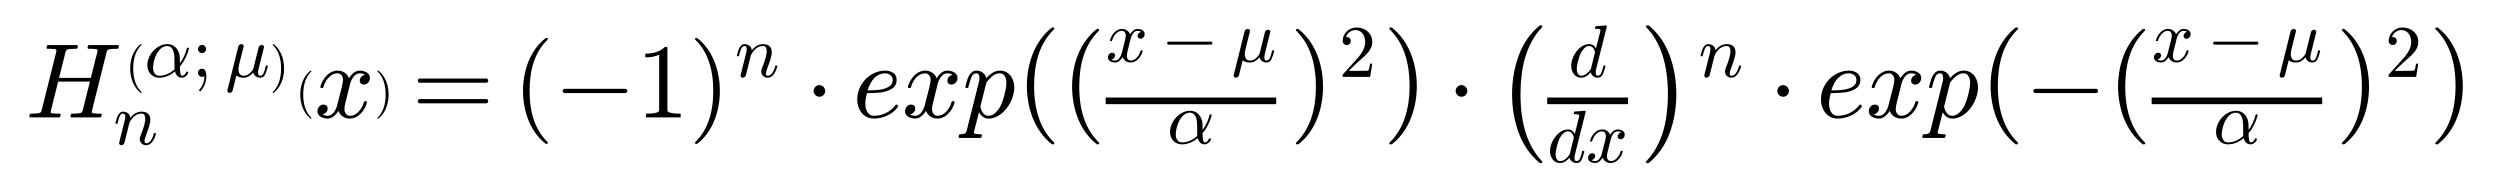
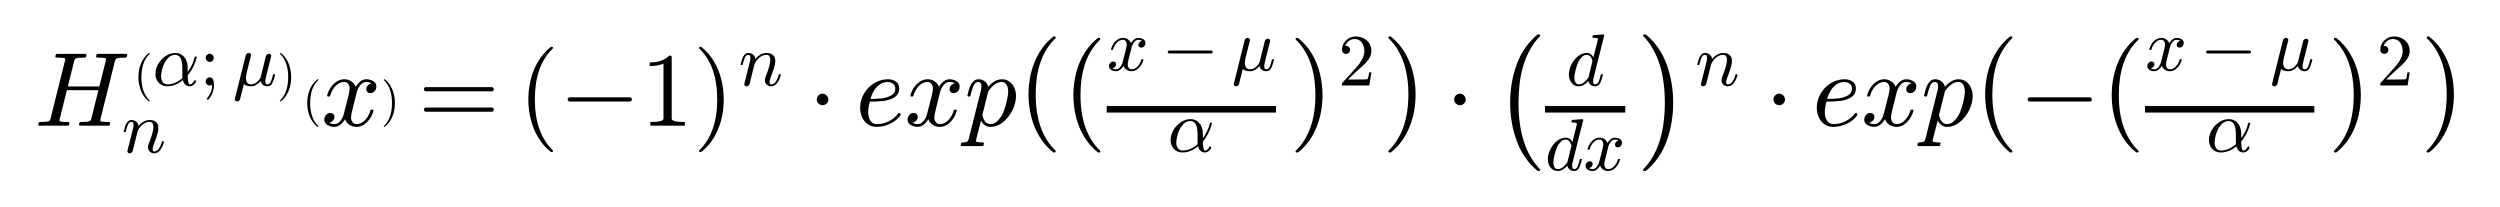
- <svg xmlns="http://www.w3.org/2000/svg" xmlns:xlink="http://www.w3.org/1999/xlink" width="708.3pt" height="53.7pt" viewBox="0 0 708.3 53.7" version="1.1">
+ <svg xmlns="http://www.w3.org/2000/svg" xmlns:xlink="http://www.w3.org/1999/xlink" width="523.26pt" height="43.22pt" viewBox="0 0 523.26 43.22" version="1.1">
  <defs>
    <style type="text/css">*{stroke-linejoin: round; stroke-linecap: butt}</style>
  </defs>
  <g id="figure_1">
    <g id="patch_1">
-       <path d="M 0 53.7  L 708.3 53.7  L 708.3 -0  L 0 -0  L 0 53.7  z " style="fill: none" />
+       <path d="M 0 43.22  L 523.26 43.22  L 523.26 0  L 0 0  L 0 43.22  z " style="fill: none" />
    </g>
    <g id="text_1">
-       <g transform="translate(7.2 33.3) scale(0.3 -0.3)">
+       <g transform="translate(7.2 26.34) scale(0.22 -0.22)">
        <defs>
          <path id="Cmmi10-48" d="M 300 0  Q 238 0 238 84  Q 241 100 250 139  Q 259 178 276 201  Q 294 225 319 225  Q 709 225 863 269  Q 947 297 984 441  L 1863 3956  Q 1875 4019 1875 4044  Q 1875 4113 1797 4122  Q 1678 4147 1338 4147  Q 1275 4147 1275 4231  Q 1297 4313 1309 4342  Q 1322 4372 1381 4372  L 3103 4372  Q 3169 4372 3169 4288  Q 3166 4272 3156 4234  Q 3147 4197 3131 4172  Q 3116 4147 3084 4147  Q 2694 4147 2541 4103  Q 2456 4072 2419 3928  L 2034 2388  L 3956 2388  L 4347 3956  Q 4359 4019 4359 4044  Q 4359 4113 4281 4122  Q 4159 4147 3822 4147  Q 3756 4147 3756 4231  Q 3778 4313 3790 4342  Q 3803 4372 3866 4372  L 5588 4372  Q 5650 4372 5650 4288  Q 5647 4272 5637 4233  Q 5628 4194 5611 4170  Q 5594 4147 5569 4147  Q 5178 4147 5025 4103  Q 4941 4075 4903 3928  L 4025 416  Q 4013 353 4013 325  Q 4013 259 4091 250  Q 4213 225 4550 225  Q 4616 225 4616 141  Q 4597 66 4578 33  Q 4559 0 4506 0  L 2784 0  Q 2719 0 2719 84  Q 2731 131 2737 153  Q 2744 175 2761 200  Q 2778 225 2803 225  Q 3194 225 3347 269  Q 3431 297 3469 441  L 3897 2163  L 1978 2163  L 1544 416  Q 1528 338 1528 325  Q 1528 259 1606 250  Q 1728 225 2069 225  Q 2131 225 2131 141  Q 2109 56 2095 28  Q 2081 0 2022 0  L 300 0  z " transform="scale(0.015625)" />
          <path id="Cmr10-28" d="M 1984 -1588  Q 1628 -1306 1370 -942  Q 1113 -578 948 -165  Q 784 247 703 697  Q 622 1147 622 1600  Q 622 2059 703 2509  Q 784 2959 951 3375  Q 1119 3791 1378 4153  Q 1638 4516 1984 4788  Q 1984 4800 2016 4800  L 2075 4800  Q 2094 4800 2109 4783  Q 2125 4766 2125 4744  Q 2125 4716 2113 4703  Q 1800 4397 1592 4047  Q 1384 3697 1257 3301  Q 1131 2906 1075 2482  Q 1019 2059 1019 1600  Q 1019 -434 2106 -1491  Q 2125 -1509 2125 -1544  Q 2125 -1559 2108 -1579  Q 2091 -1600 2075 -1600  L 2016 -1600  Q 1984 -1600 1984 -1588  z " transform="scale(0.015625)" />
          <path id="Cmmi10-ae" d="M 1288 -72  Q 984 -72 748 72  Q 513 216 384 459  Q 256 703 256 1013  Q 256 1447 498 1872  Q 741 2297 1142 2562  Q 1544 2828 1984 2828  Q 2309 2828 2556 2658  Q 2803 2488 2931 2205  Q 3059 1922 3059 1600  L 3066 1172  Q 3284 1475 3436 1801  Q 3588 2128 3669 2478  Q 3681 2516 3719 2516  L 3794 2516  Q 3853 2516 3853 2456  Q 3853 2450 3847 2438  Q 3772 2144 3659 1873  Q 3547 1603 3395 1350  Q 3244 1097 3066 891  Q 3066 97 3250 97  Q 3369 97 3445 167  Q 3522 238 3580 341  Q 3638 444 3653 447  L 3731 447  Q 3781 447 3781 384  Q 3781 225 3598 76  Q 3416 -72 3238 -72  Q 3006 -72 2853 78  Q 2700 228 2644 469  Q 2344 213 1994 70  Q 1644 -72 1288 -72  z M 1300 97  Q 1984 97 2613 659  Q 2609 697 2603 751  Q 2597 806 2597 813  L 2597 1503  Q 2597 2663 1972 2663  Q 1597 2663 1315 2342  Q 1034 2022 892 1576  Q 750 1131 750 763  Q 750 484 892 290  Q 1034 97 1300 97  z " transform="scale(0.015625)" />
          <path id="Cmr10-3b" d="M 634 -1153  Q 634 -1125 647 -1113  Q 1094 -628 1094 25  L 1094 56  Q 1000 0 891 0  Q 744 0 641 103  Q 538 206 538 353  Q 538 503 641 603  Q 744 703 891 703  Q 1113 703 1186 498  Q 1259 294 1259 25  Q 1259 -200 1204 -419  Q 1150 -638 1039 -847  Q 928 -1056 775 -1222  Q 756 -1241 728 -1241  Q 697 -1241 665 -1212  Q 634 -1184 634 -1153  z M 538 2406  Q 538 2497 584 2578  Q 631 2659 714 2709  Q 797 2759 891 2759  Q 981 2759 1064 2709  Q 1147 2659 1194 2578  Q 1241 2497 1241 2406  Q 1241 2263 1139 2158  Q 1038 2053 891 2053  Q 747 2053 642 2158  Q 538 2263 538 2406  z " transform="scale(0.015625)" />
          <path id="Cmmi10-b9" d="M 178 -1203  Q 178 -1166 184 -1153  L 1125 2625  Q 1153 2716 1226 2772  Q 1300 2828 1394 2828  Q 1475 2828 1531 2779  Q 1588 2731 1588 2650  Q 1588 2631 1586 2620  Q 1584 2609 1581 2597  L 1203 1100  Q 1141 834 1141 641  Q 1141 403 1253 250  Q 1366 97 1594 97  Q 2059 97 2413 678  Q 2416 684 2417 687  Q 2419 691 2419 697  L 2881 2553  Q 2903 2638 2981 2698  Q 3059 2759 3150 2759  Q 3225 2759 3283 2709  Q 3341 2659 3341 2578  Q 3341 2541 3334 2528  L 2875 684  Q 2828 503 2828 372  Q 2828 97 3016 97  Q 3216 97 3317 344  Q 3419 591 3494 941  Q 3506 978 3547 978  L 3622 978  Q 3647 978 3664 958  Q 3681 938 3681 916  Q 3569 469 3436 198  Q 3303 -72 3003 -72  Q 2791 -72 2627 50  Q 2463 172 2413 378  Q 2253 178 2039 53  Q 1825 -72 1588 -72  Q 1188 -72 959 116  L 634 -1178  Q 616 -1269 541 -1325  Q 466 -1381 372 -1381  Q 294 -1381 236 -1332  Q 178 -1284 178 -1203  z " transform="scale(0.015625)" />
          <path id="Cmr10-29" d="M 416 -1600  Q 359 -1600 359 -1544  Q 359 -1516 372 -1503  Q 1466 -434 1466 1600  Q 1466 3634 384 4691  Q 359 4706 359 4744  Q 359 4766 376 4783  Q 394 4800 416 4800  L 475 4800  Q 494 4800 506 4788  Q 966 4425 1272 3906  Q 1578 3388 1720 2800  Q 1863 2213 1863 1600  Q 1863 1147 1786 708  Q 1709 269 1542 -157  Q 1375 -584 1119 -945  Q 863 -1306 506 -1588  Q 494 -1600 475 -1600  L 416 -1600  z " transform="scale(0.015625)" />
          <path id="Cmmi10-6e" d="M 494 109  Q 494 147 500 166  L 978 2075  Q 1025 2253 1025 2388  Q 1025 2663 838 2663  Q 638 2663 541 2423  Q 444 2184 353 1819  Q 353 1800 334 1789  Q 316 1778 300 1778  L 225 1778  Q 203 1778 187 1801  Q 172 1825 172 1844  Q 241 2122 305 2315  Q 369 2509 505 2668  Q 641 2828 844 2828  Q 1084 2828 1268 2676  Q 1453 2525 1453 2291  Q 1644 2541 1900 2684  Q 2156 2828 2444 2828  Q 2672 2828 2837 2750  Q 3003 2672 3095 2514  Q 3188 2356 3188 2138  Q 3188 1875 3070 1503  Q 2953 1131 2778 672  Q 2688 463 2688 288  Q 2688 97 2834 97  Q 3084 97 3251 365  Q 3419 634 3488 941  Q 3500 978 3541 978  L 3616 978  Q 3641 978 3658 962  Q 3675 947 3675 922  Q 3675 916 3669 903  Q 3581 541 3364 234  Q 3147 -72 2822 -72  Q 2597 -72 2437 83  Q 2278 238 2278 459  Q 2278 578 2328 709  Q 2409 919 2514 1209  Q 2619 1500 2686 1765  Q 2753 2031 2753 2234  Q 2753 2413 2679 2538  Q 2606 2663 2431 2663  Q 2197 2663 2000 2559  Q 1803 2456 1656 2286  Q 1509 2116 1388 1881  L 953 141  Q 931 53 854 -9  Q 778 -72 684 -72  Q 606 -72 550 -22  Q 494 28 494 109  z " transform="scale(0.015625)" />
          <path id="Cmmi10-78" d="M 500 184  Q 613 97 819 97  Q 1019 97 1172 289  Q 1325 481 1381 709  L 1672 1844  Q 1741 2153 1741 2266  Q 1741 2425 1652 2544  Q 1563 2663 1403 2663  Q 1200 2663 1022 2536  Q 844 2409 722 2214  Q 600 2019 550 1819  Q 538 1778 500 1778  L 422 1778  Q 372 1778 372 1838  L 372 1856  Q 434 2094 584 2320  Q 734 2547 951 2687  Q 1169 2828 1416 2828  Q 1650 2828 1839 2703  Q 2028 2578 2106 2363  Q 2216 2559 2386 2693  Q 2556 2828 2759 2828  Q 2897 2828 3040 2779  Q 3184 2731 3275 2631  Q 3366 2531 3366 2381  Q 3366 2219 3261 2101  Q 3156 1984 2994 1984  Q 2891 1984 2822 2050  Q 2753 2116 2753 2216  Q 2753 2350 2845 2451  Q 2938 2553 3066 2572  Q 2950 2663 2747 2663  Q 2541 2663 2389 2472  Q 2238 2281 2175 2047  L 1894 916  Q 1825 659 1825 494  Q 1825 331 1917 214  Q 2009 97 2163 97  Q 2463 97 2698 361  Q 2934 625 3009 941  Q 3022 978 3059 978  L 3138 978  Q 3163 978 3178 961  Q 3194 944 3194 922  Q 3194 916 3188 903  Q 3097 522 2806 225  Q 2516 -72 2150 -72  Q 1916 -72 1727 54  Q 1538 181 1459 397  Q 1359 209 1182 68  Q 1006 -72 806 -72  Q 669 -72 523 -23  Q 378 25 287 125  Q 197 225 197 378  Q 197 528 301 651  Q 406 775 563 775  Q 669 775 741 711  Q 813 647 813 544  Q 813 409 723 309  Q 634 209 500 184  z " transform="scale(0.015625)" />
          <path id="Cmr10-3d" d="M 481 850  Q 428 850 393 890  Q 359 931 359 978  Q 359 1031 393 1068  Q 428 1106 481 1106  L 4500 1106  Q 4547 1106 4581 1068  Q 4616 1031 4616 978  Q 4616 931 4581 890  Q 4547 850 4500 850  L 481 850  z M 481 2094  Q 428 2094 393 2131  Q 359 2169 359 2222  Q 359 2269 393 2309  Q 428 2350 481 2350  L 4500 2350  Q 4547 2350 4581 2309  Q 4616 2269 4616 2222  Q 4616 2169 4581 2131  Q 4547 2094 4500 2094  L 481 2094  z " transform="scale(0.015625)" />
          <path id="Cmsy10-a1" d="M 653 1472  Q 600 1472 565 1512  Q 531 1553 531 1600  Q 531 1647 565 1687  Q 600 1728 653 1728  L 4325 1728  Q 4375 1728 4408 1687  Q 4441 1647 4441 1600  Q 4441 1553 4408 1512  Q 4375 1472 4325 1472  L 653 1472  z " transform="scale(0.015625)" />
          <path id="Cmr10-31" d="M 594 0  L 594 225  Q 1394 225 1394 428  L 1394 3788  Q 1063 3628 556 3628  L 556 3853  Q 1341 3853 1741 4263  L 1831 4263  Q 1853 4263 1873 4245  Q 1894 4228 1894 4206  L 1894 428  Q 1894 225 2694 225  L 2694 0  L 594 0  z " transform="scale(0.015625)" />
          <path id="Cmsy10-a2" d="M 538 1600  Q 538 1691 584 1772  Q 631 1853 714 1903  Q 797 1953 891 1953  Q 981 1953 1064 1903  Q 1147 1853 1194 1772  Q 1241 1691 1241 1600  Q 1241 1456 1139 1351  Q 1038 1247 891 1247  Q 747 1247 642 1351  Q 538 1456 538 1600  z " transform="scale(0.015625)" />
          <path id="Cmmi10-65" d="M 1288 -72  Q 981 -72 751 87  Q 522 247 401 517  Q 281 788 281 1088  Q 281 1544 511 1945  Q 741 2347 1134 2587  Q 1528 2828 1978 2828  Q 2253 2828 2458 2686  Q 2663 2544 2663 2278  Q 2663 1909 2369 1729  Q 2075 1550 1706 1508  Q 1338 1466 891 1466  L 872 1466  Q 769 1084 769 813  Q 769 528 900 312  Q 1031 97 1300 97  Q 1681 97 2032 272  Q 2384 447 2606 756  Q 2625 775 2656 775  Q 2688 775 2720 739  Q 2753 703 2753 672  Q 2753 647 2741 634  Q 2506 306 2109 117  Q 1713 -72 1288 -72  z M 909 1631  Q 1281 1631 1597 1665  Q 1913 1700 2169 1839  Q 2425 1978 2425 2272  Q 2425 2391 2359 2480  Q 2294 2569 2189 2616  Q 2084 2663 1972 2663  Q 1700 2663 1483 2516  Q 1266 2369 1125 2133  Q 984 1897 909 1631  z " transform="scale(0.015625)" />
          <path id="Cmmi10-70" d="M -159 -1241  Q -219 -1241 -219 -1159  Q -197 -1019 -134 -1019  Q 66 -1019 145 -983  Q 225 -947 269 -800  L 991 2081  Q 1038 2200 1038 2388  Q 1038 2663 850 2663  Q 650 2663 553 2423  Q 456 2184 366 1819  Q 366 1778 313 1778  L 238 1778  Q 222 1778 203 1801  Q 184 1825 184 1844  Q 253 2122 317 2315  Q 381 2509 517 2668  Q 653 2828 856 2828  Q 1075 2828 1240 2704  Q 1406 2581 1453 2369  Q 1628 2572 1840 2700  Q 2053 2828 2278 2828  Q 2547 2828 2745 2684  Q 2944 2541 3044 2308  Q 3144 2075 3144 1806  Q 3144 1394 2933 953  Q 2722 513 2361 220  Q 2000 -72 1588 -72  Q 1400 -72 1248 34  Q 1097 141 1013 313  L 722 -825  Q 706 -919 703 -934  Q 703 -1019 1125 -1019  Q 1191 -1019 1191 -1100  Q 1169 -1184 1155 -1212  Q 1141 -1241 1081 -1241  L -159 -1241  z M 1594 97  Q 1816 97 2006 280  Q 2197 463 2316 691  Q 2403 863 2479 1111  Q 2556 1359 2612 1640  Q 2669 1922 2669 2088  Q 2669 2234 2630 2362  Q 2591 2491 2502 2577  Q 2413 2663 2266 2663  Q 2031 2663 1823 2495  Q 1616 2328 1447 2081  L 1447 2059  L 1094 647  Q 1138 419 1263 258  Q 1388 97 1594 97  z " transform="scale(0.015625)" />
          <path id="Cmr10-32" d="M 319 0  L 319 172  Q 319 188 331 206  L 1325 1306  Q 1550 1550 1690 1715  Q 1831 1881 1968 2097  Q 2106 2313 2186 2536  Q 2266 2759 2266 3009  Q 2266 3272 2169 3511  Q 2072 3750 1880 3894  Q 1688 4038 1416 4038  Q 1138 4038 916 3870  Q 694 3703 603 3438  Q 628 3444 672 3444  Q 816 3444 917 3347  Q 1019 3250 1019 3097  Q 1019 2950 917 2848  Q 816 2747 672 2747  Q 522 2747 420 2851  Q 319 2956 319 3097  Q 319 3338 409 3548  Q 500 3759 670 3923  Q 841 4088 1055 4175  Q 1269 4263 1509 4263  Q 1875 4263 2190 4108  Q 2506 3953 2690 3670  Q 2875 3388 2875 3009  Q 2875 2731 2753 2481  Q 2631 2231 2440 2026  Q 2250 1822 1953 1562  Q 1656 1303 1563 1216  L 838 519  L 1453 519  Q 1906 519 2211 526  Q 2516 534 2534 550  Q 2609 631 2688 1141  L 2875 1141  L 2694 0  L 319 0  z " transform="scale(0.015625)" />
          <path id="Cmex10-a1" d="M 2503 -7406  Q 1713 -6744 1342 -5734  Q 972 -4725 972 -3584  Q 972 -2434 1342 -1423  Q 1713 -413 2503 244  Q 2503 256 2534 256  L 2613 256  Q 2631 256 2647 236  Q 2663 216 2663 197  Q 2663 172 2650 159  Q 2303 -200 2067 -640  Q 1831 -1081 1695 -1554  Q 1559 -2028 1500 -2543  Q 1441 -3059 1441 -3591  Q 1441 -6072 2650 -7322  Q 2663 -7334 2663 -7359  Q 2663 -7378 2645 -7398  Q 2628 -7419 2613 -7419  L 2534 -7419  Q 2503 -7419 2503 -7406  z " transform="scale(0.015625)" />
          <path id="Cmmi10-64" d="M 1113 -72  Q 709 -72 476 233  Q 244 538 244 953  Q 244 1363 456 1803  Q 669 2244 1030 2536  Q 1391 2828 1806 2828  Q 1994 2828 2145 2723  Q 2297 2619 2381 2444  L 2741 3872  Q 2766 3981 2772 4044  Q 2772 4147 2356 4147  Q 2291 4147 2291 4231  Q 2294 4247 2305 4287  Q 2316 4328 2333 4350  Q 2350 4372 2381 4372  L 3244 4441  Q 3322 4441 3322 4359  L 2400 678  Q 2356 572 2356 372  Q 2356 97 2541 97  Q 2741 97 2845 351  Q 2950 606 3022 941  Q 3034 978 3072 978  L 3150 978  Q 3175 978 3190 956  Q 3206 934 3206 916  Q 3094 469 2961 198  Q 2828 -72 2528 -72  Q 2313 -72 2147 54  Q 1981 181 1941 391  Q 1528 -72 1113 -72  z M 1119 97  Q 1350 97 1567 270  Q 1784 444 1941 678  Q 1947 684 1947 703  L 2297 2113  Q 2259 2338 2131 2500  Q 2003 2663 1791 2663  Q 1575 2663 1389 2486  Q 1203 2309 1075 2069  Q 950 1813 836 1366  Q 722 919 722 672  Q 722 450 817 273  Q 913 97 1119 97  z " transform="scale(0.015625)" />
          <path id="Cmex10-a2" d="M 319 -7419  Q 263 -7419 263 -7359  Q 263 -7334 275 -7322  Q 734 -6844 1001 -6236  Q 1269 -5628 1376 -4961  Q 1484 -4294 1484 -3578  Q 1484 -1091 275 159  Q 263 172 263 197  Q 263 256 319 256  L 397 256  Q 416 256 428 244  Q 1216 -413 1584 -1423  Q 1953 -2434 1953 -3584  Q 1953 -4725 1586 -5734  Q 1219 -6744 428 -7406  Q 416 -7419 397 -7419  L 319 -7419  z " transform="scale(0.015625)" />
        </defs>
        <use xlink:href="#Cmmi10-48" transform="translate(0 0.139063)" />
        <use xlink:href="#Cmr10-28" transform="translate(94.475 34.80469) scale(0.460359)" />
        <use xlink:href="#Cmmi10-ae" transform="translate(112.3454 38.40313) scale(0.7)" />
        <use xlink:href="#Cmr10-3b" transform="translate(157.0866 38.40313) scale(0.7)" />
        <use xlink:href="#Cmmi10-b9" transform="translate(188.7575 38.40313) scale(0.7)" />
        <use xlink:href="#Cmr10-29" transform="translate(230.9011 34.80469) scale(0.460359)" />
        <use xlink:href="#Cmmi10-6e" transform="translate(83.10547 -25.37031) scale(0.7)" />
        <use xlink:href="#Cmr10-28" transform="translate(255.1488 10.34219) scale(0.453125)" />
        <use xlink:href="#Cmmi10-78" transform="translate(272.7384 0.139063)" />
        <use xlink:href="#Cmr10-29" transform="translate(329.8184 10.34219) scale(0.453125)" />
        <use xlink:href="#Cmr10-3d" transform="translate(364.9666 0.139063)" />
        <use xlink:href="#Cmr10-28" transform="translate(460.2107 0.139063)" />
        <use xlink:href="#Cmsy10-a1" transform="translate(499.0291 0.139063)" />
        <use xlink:href="#Cmr10-31" transform="translate(576.7146 0.139063)" />
        <use xlink:href="#Cmr10-29" transform="translate(626.7146 0.139063)" />
        <use xlink:href="#Cmmi10-6e" transform="translate(669.9971 38.40313) scale(0.7)" />
        <use xlink:href="#Cmsy10-a2" transform="translate(735.9399 0.139063)" />
        <use xlink:href="#Cmmi10-65" transform="translate(781.1841 0.139063)" />
        <use xlink:href="#Cmmi10-78" transform="translate(827.6684 0.139063)" />
        <use xlink:href="#Cmmi10-70" transform="translate(884.7485 0.139063)" />
        <use xlink:href="#Cmr10-28" transform="translate(935.0415 2.264063) scale(1.103594)" />
        <use xlink:href="#Cmr10-28" transform="translate(977.8812 1.920313) scale(1.090047)" />
        <use xlink:href="#Cmmi10-78" transform="translate(1020.193 52.74375) scale(0.7)" />
        <use xlink:href="#Cmsy10-a1" transform="translate(1072.44 52.74375) scale(0.7)" />
        <use xlink:href="#Cmmi10-b9" transform="translate(1139.111 52.74375) scale(0.7)" />
        <use xlink:href="#Cmmi10-ae" transform="translate(1078.193 -24.54219) scale(0.7)" />
        <use xlink:href="#Cmr10-29" transform="translate(1193.755 1.920313) scale(1.090047)" />
        <use xlink:href="#Cmr10-32" transform="translate(1240.531 38.40313) scale(0.7)" />
        <use xlink:href="#Cmr10-29" transform="translate(1281.908 2.264063) scale(1.103594)" />
        <use xlink:href="#Cmsy10-a2" transform="translate(1342.306 0.139063)" />
        <use xlink:href="#Cmex10-a1" transform="translate(1387.551 82.65313) scale(1.083805)" />
        <use xlink:href="#Cmmi10-64" transform="translate(1457.187 38.42656) scale(0.7)" />
        <use xlink:href="#Cmmi10-64" transform="translate(1437.187 -42.18438) scale(0.7)" />
        <use xlink:href="#Cmmi10-78" transform="translate(1473.589 -42.18438) scale(0.7)" />
        <use xlink:href="#Cmex10-a2" transform="translate(1526.045 82.65313) scale(1.083805)" />
        <use xlink:href="#Cmmi10-6e" transform="translate(1580.145 38.40313) scale(0.7)" />
        <use xlink:href="#Cmsy10-a2" transform="translate(1646.088 0.139063)" />
        <use xlink:href="#Cmmi10-65" transform="translate(1691.332 0.139063)" />
        <use xlink:href="#Cmmi10-78" transform="translate(1737.817 0.139063)" />
        <use xlink:href="#Cmmi10-70" transform="translate(1794.897 0.139063)" />
        <use xlink:href="#Cmr10-28" transform="translate(1845.19 2.264063) scale(1.103594)" />
        <use xlink:href="#Cmsy10-a1" transform="translate(1888.029 0.139063)" />
        <use xlink:href="#Cmr10-28" transform="translate(1965.715 1.920313) scale(1.090047)" />
        <use xlink:href="#Cmmi10-78" transform="translate(2008.027 52.74375) scale(0.7)" />
        <use xlink:href="#Cmsy10-a1" transform="translate(2060.274 52.74375) scale(0.7)" />
        <use xlink:href="#Cmmi10-b9" transform="translate(2126.945 52.74375) scale(0.7)" />
        <use xlink:href="#Cmmi10-ae" transform="translate(2066.027 -24.54219) scale(0.7)" />
        <use xlink:href="#Cmr10-29" transform="translate(2181.588 1.920313) scale(1.090047)" />
        <use xlink:href="#Cmr10-32" transform="translate(2228.365 38.40313) scale(0.7)" />
        <use xlink:href="#Cmr10-29" transform="translate(2269.742 2.264063) scale(1.103594)" />
        <path d="M 1020.193 12.639  L 1020.193 18.889  L 1181.255 18.889  L 1181.255 12.639  L 1020.193 12.639  z " />
        <path d="M 1437.187 12.639  L 1437.187 18.889  L 1513.545 18.889  L 1513.545 12.639  L 1437.187 12.639  z " />
        <path d="M 2008.027 12.639  L 2008.027 18.889  L 2169.088 18.889  L 2169.088 12.639  L 2008.027 12.639  z " />
      </g>
    </g>
  </g>
</svg>
